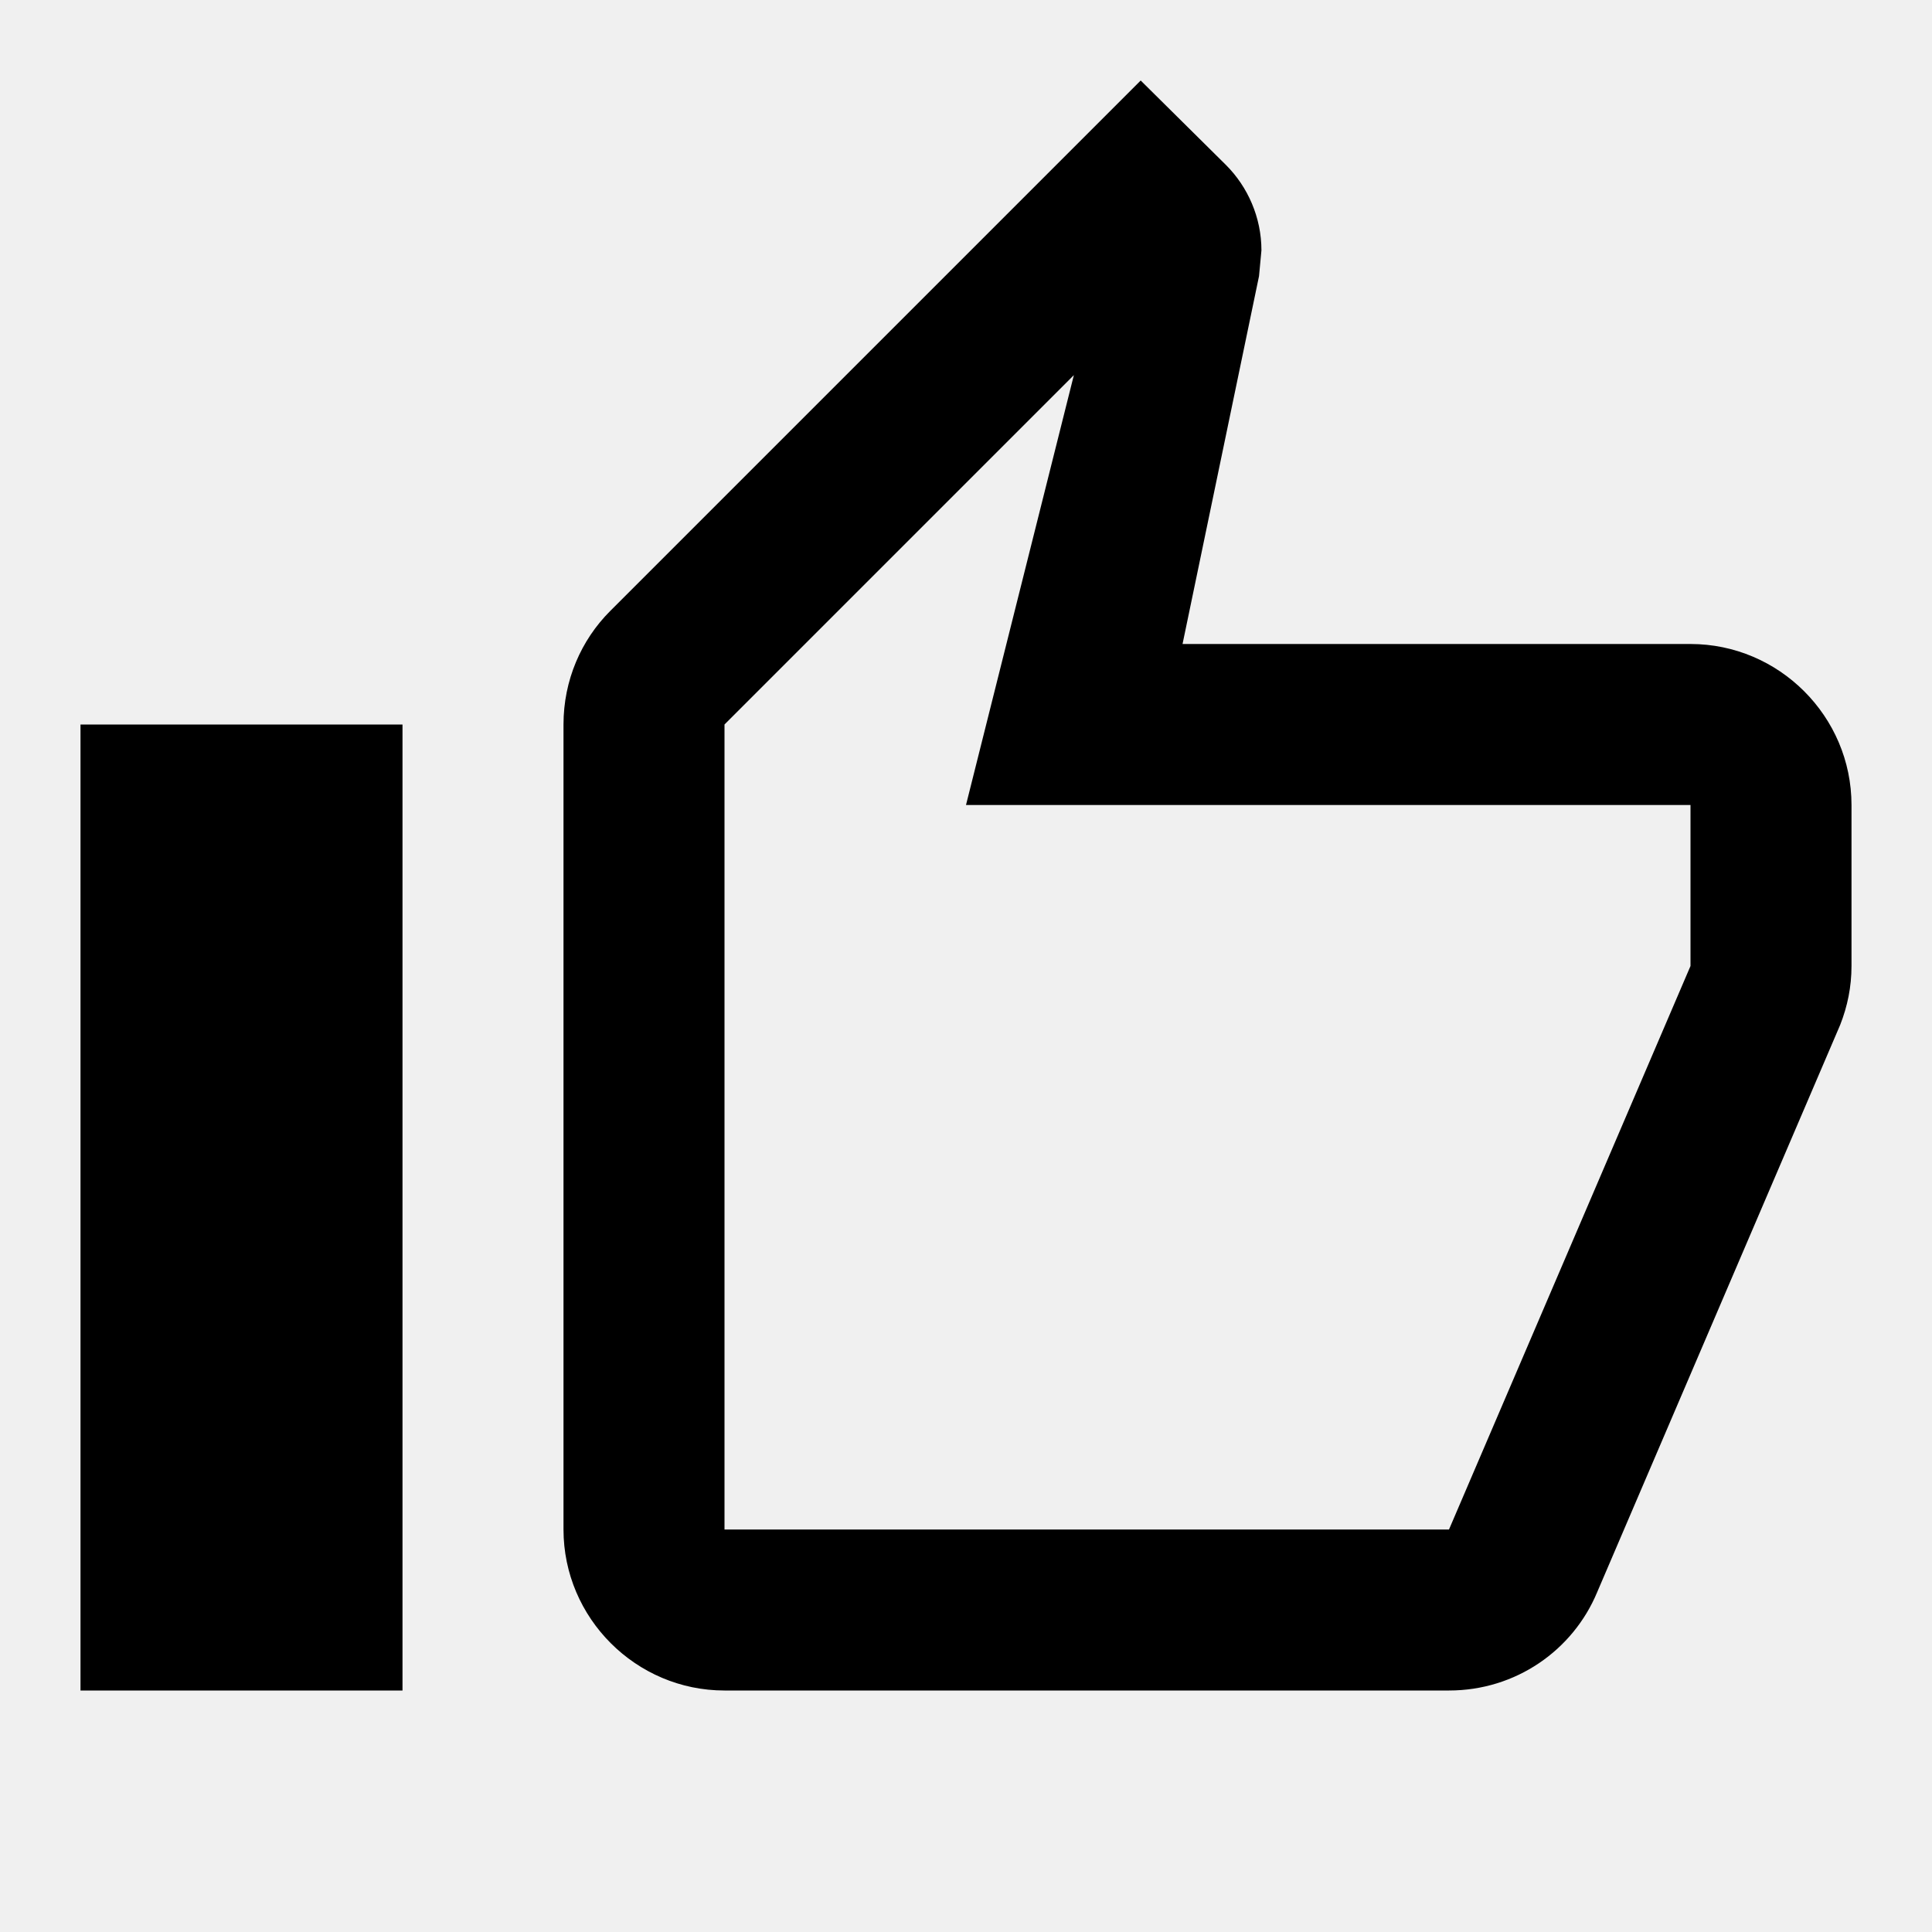
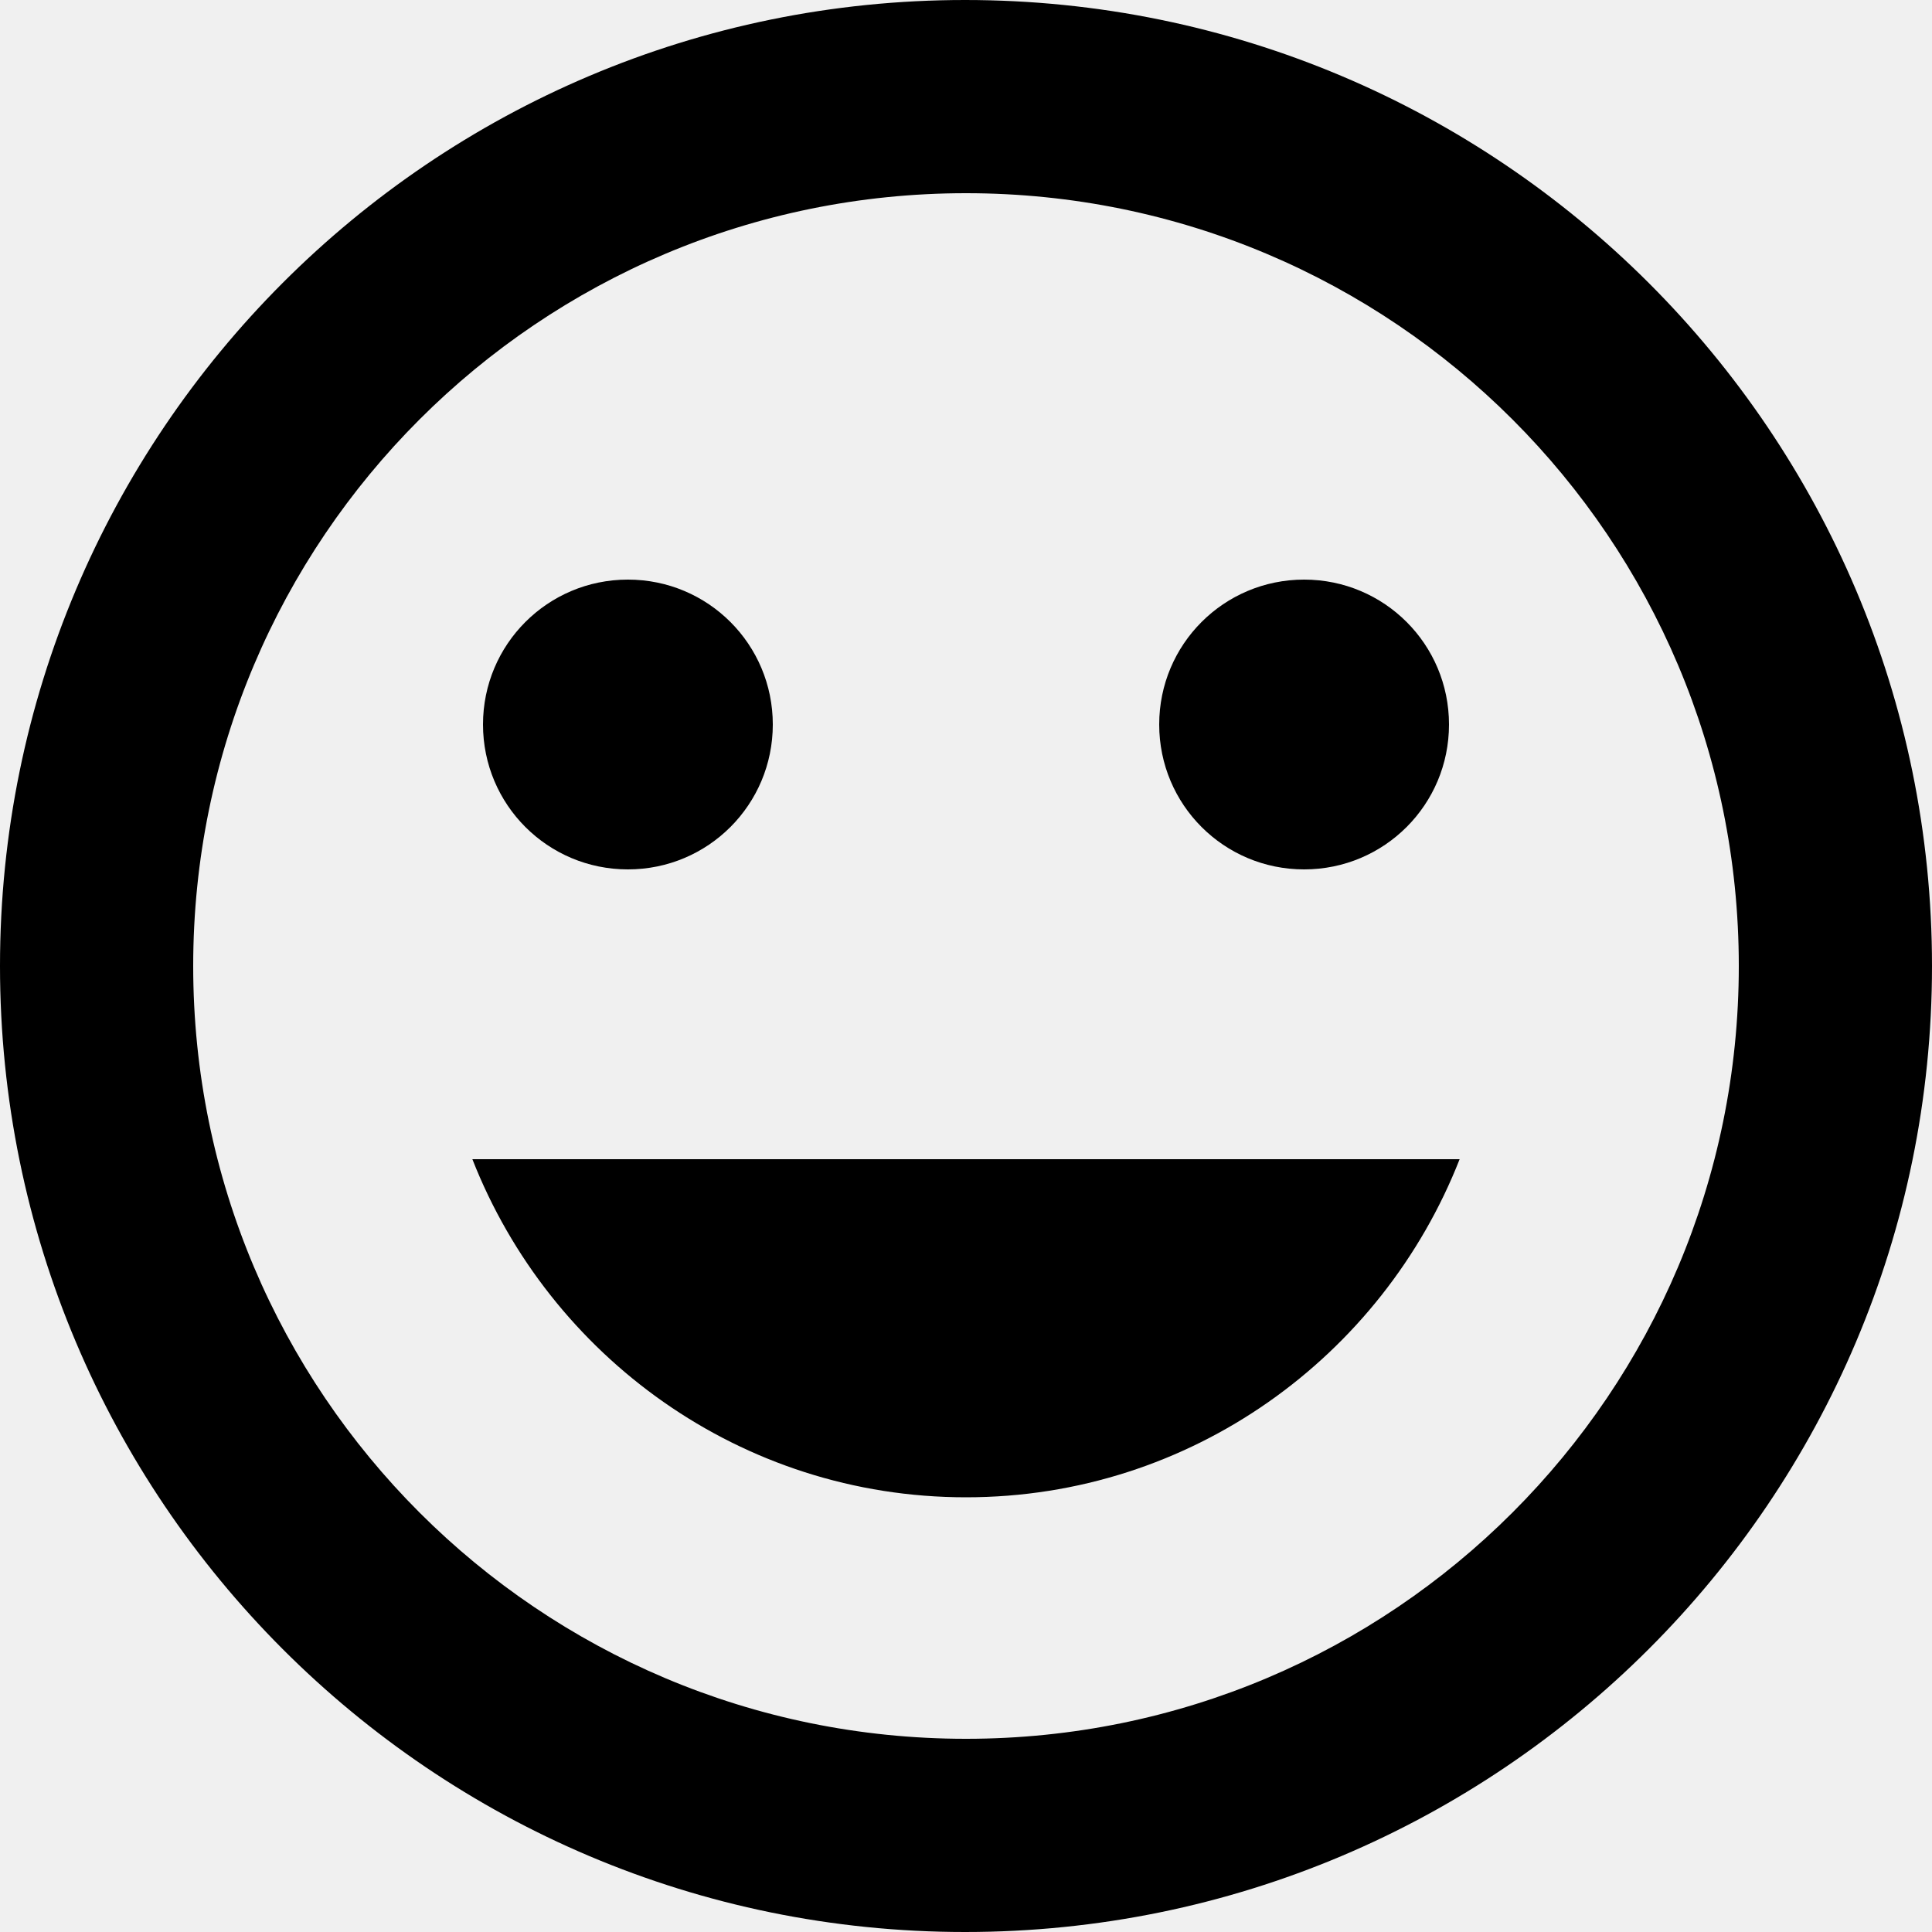
- <svg xmlns="http://www.w3.org/2000/svg" width="36" height="36" viewBox="0 0 36 36" fill="none">
-   <g clip-path="url(#clip0_31_52473)">
-     <path d="M13.5 31.5H27C28.245 31.5 29.31 30.75 29.76 29.67L34.29 19.095C34.425 18.75 34.5 18.39 34.5 18V15C34.5 13.35 33.15 12 31.5 12H22.035L23.46 5.145L23.505 4.665C23.505 4.05 23.25 3.48 22.845 3.075L21.255 1.5L11.37 11.385C10.83 11.925 10.5 12.675 10.5 13.5V28.5C10.5 30.15 11.85 31.5 13.5 31.5ZM13.5 13.5L20.01 6.99L18 15H31.5V18L27 28.5H13.5V13.5ZM1.5 13.5H7.5V31.5H1.5V13.5Z" fill="black" />
-   </g>
-   <defs>
-     <clipPath id="clip0_31_52473">
-       <rect width="36" height="36" fill="white" />
-     </clipPath>
-   </defs>
+ <svg xmlns="http://www.w3.org/2000/svg" width="20" height="20" viewBox="0 0 20 20" fill="none">
+   <path d="M9.99 0C4.47 0 0 4.48 0 10C0 15.52 4.47 20 9.99 20C15.52 20 20 15.52 20 10C20 4.48 15.52 0 9.99 0ZM10 18C5.58 18 2 14.42 2 10C2 5.58 5.58 2 10 2C14.42 2 18 5.58 18 10C18 14.42 14.42 18 10 18ZM13.5 9C14.33 9 15 8.33 15 7.5C15 6.67 14.33 6 13.5 6C12.67 6 12 6.67 12 7.5C12 8.33 12.67 9 13.5 9ZM6.5 9C7.33 9 8 8.33 8 7.5C8 6.67 7.33 6 6.5 6C5.67 6 5 6.67 5 7.5C5 8.33 5.67 9 6.5 9ZM10 15.5C12.33 15.5 14.31 14.04 15.11 12H4.89C5.69 14.04 7.67 15.5 10 15.5Z" fill="black" />
</svg>
